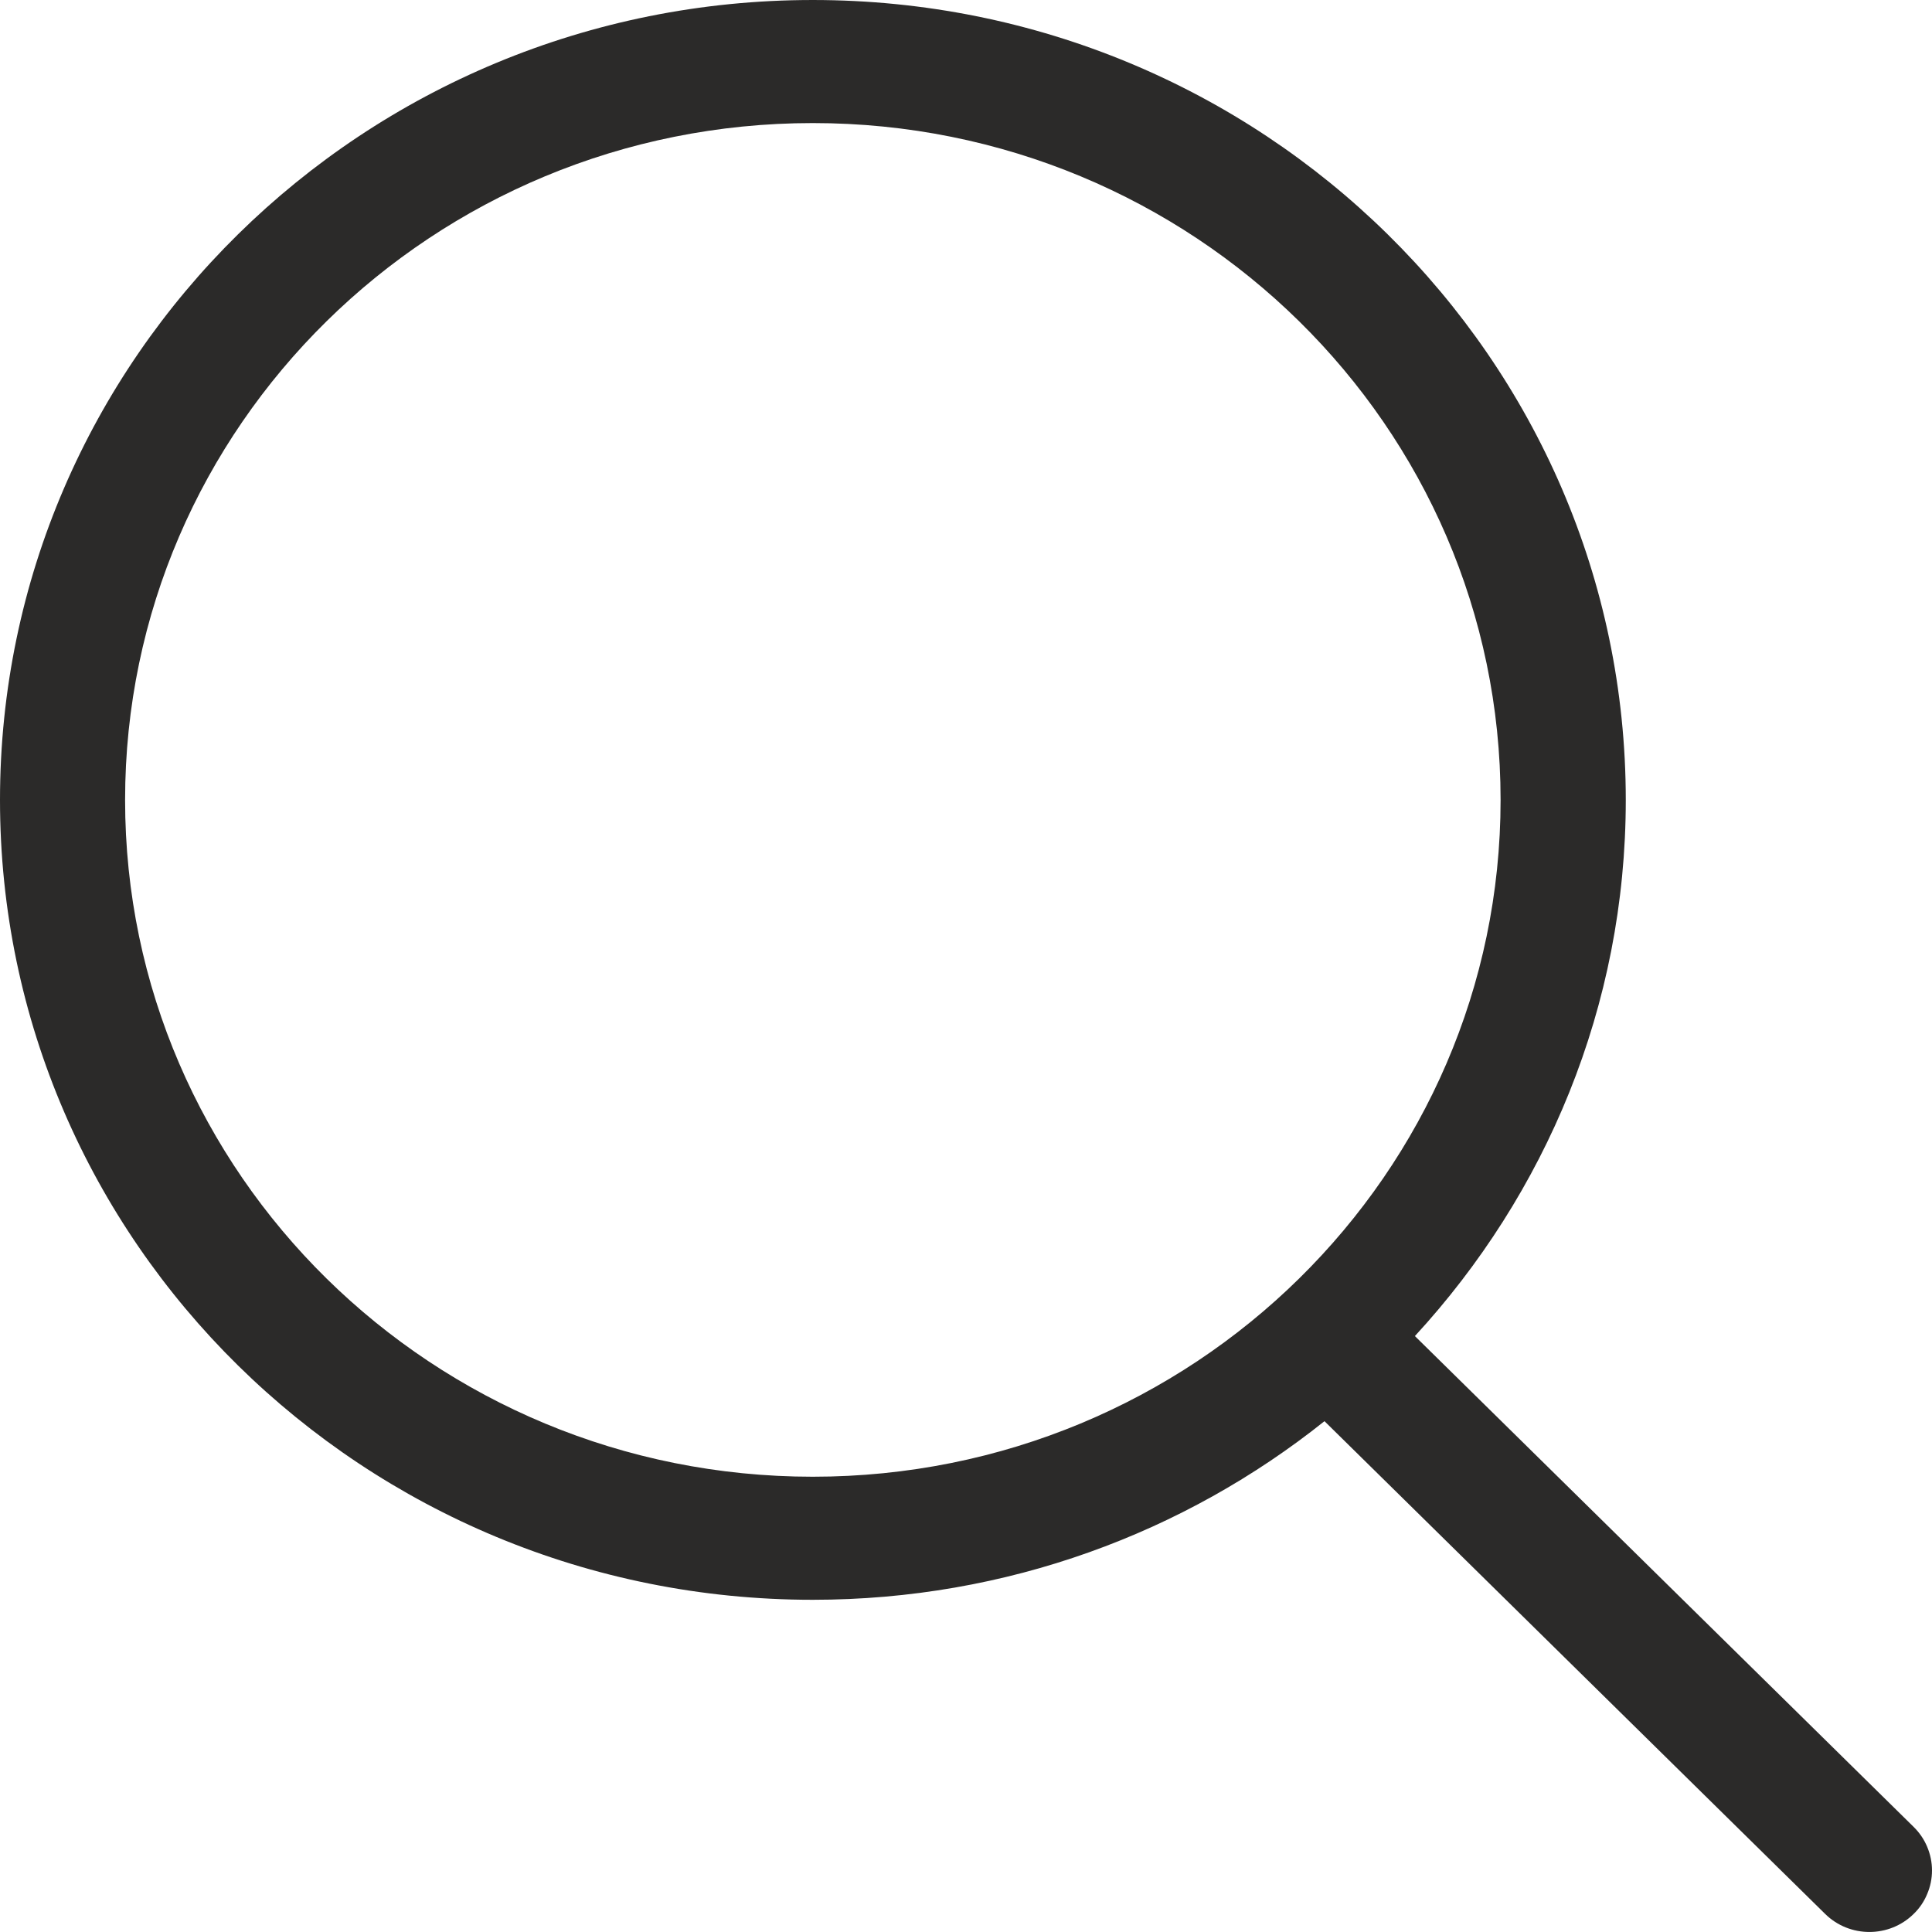
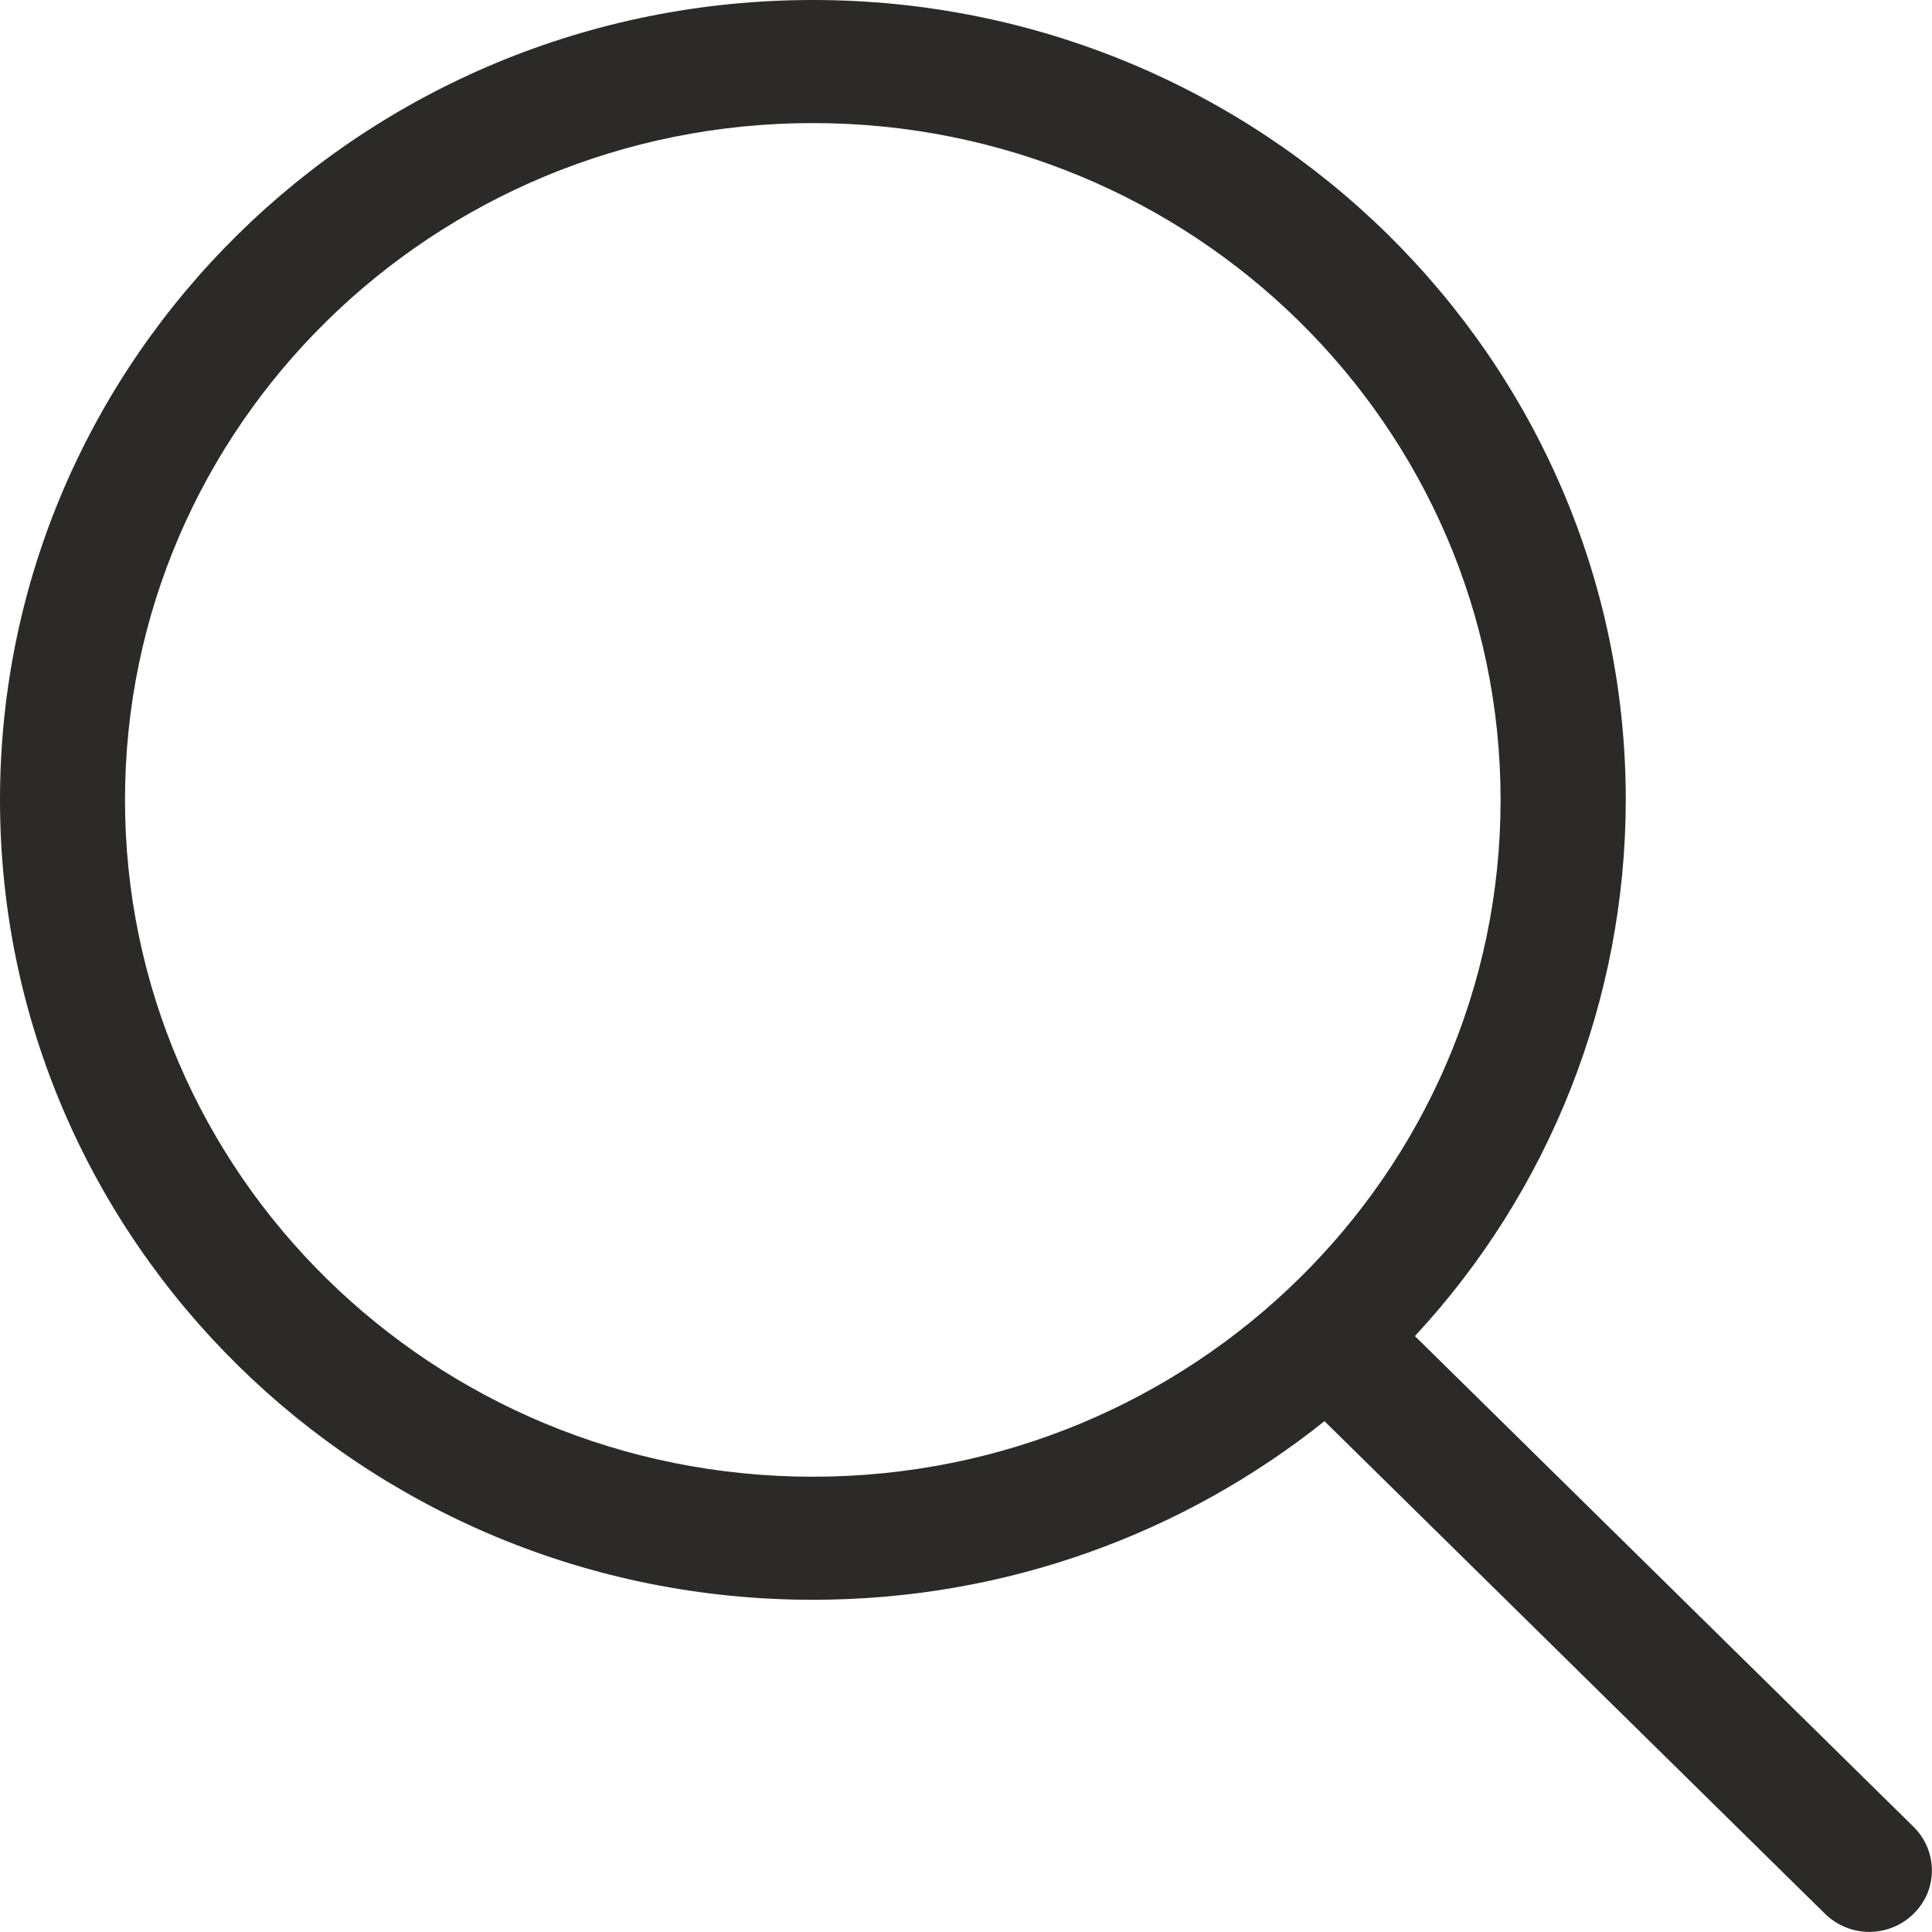
- <svg xmlns="http://www.w3.org/2000/svg" width="20" height="20" viewBox="0 0 20 20" fill="none">
-   <path d="M19.81 18.912L14.647 13.831C15.999 12.362 16.83 10.419 16.83 8.281C16.829 3.707 13.062 3.05176e-05 8.414 3.05176e-05C3.767 3.05176e-05 0 3.707 0 8.281C0 12.854 3.767 16.561 8.414 16.561C10.422 16.561 12.264 15.867 13.711 14.712L18.894 19.813C19.147 20.062 19.557 20.062 19.81 19.813C19.87 19.755 19.918 19.685 19.95 19.607C19.983 19.53 20 19.447 20 19.363C20 19.279 19.983 19.196 19.95 19.118C19.918 19.041 19.87 18.971 19.81 18.912ZM8.414 15.287C4.482 15.287 1.295 12.15 1.295 8.281C1.295 4.411 4.482 1.274 8.414 1.274C12.347 1.274 15.534 4.411 15.534 8.281C15.534 12.15 12.347 15.287 8.414 15.287Z" fill="#2B2A29" />
+ <svg xmlns="http://www.w3.org/2000/svg" width="20" height="20" fill="none">
+   <path d="M19.81 18.912l-5.163-5.081a8.167 8.167 0 002.183-5.55C16.829 3.707 13.062 0 8.414 0 3.767 0 0 3.707 0 8.28c0 4.574 3.767 8.281 8.414 8.281 2.008 0 3.85-.694 5.297-1.849l5.183 5.101a.654.654 0 001.056-.206.632.632 0 00-.14-.695zM8.414 15.287c-3.932 0-7.12-3.137-7.12-7.006 0-3.87 3.188-7.007 7.12-7.007 3.933 0 7.12 3.137 7.12 7.007 0 3.87-3.187 7.006-7.12 7.006z" fill="#2B2A29" />
</svg>
